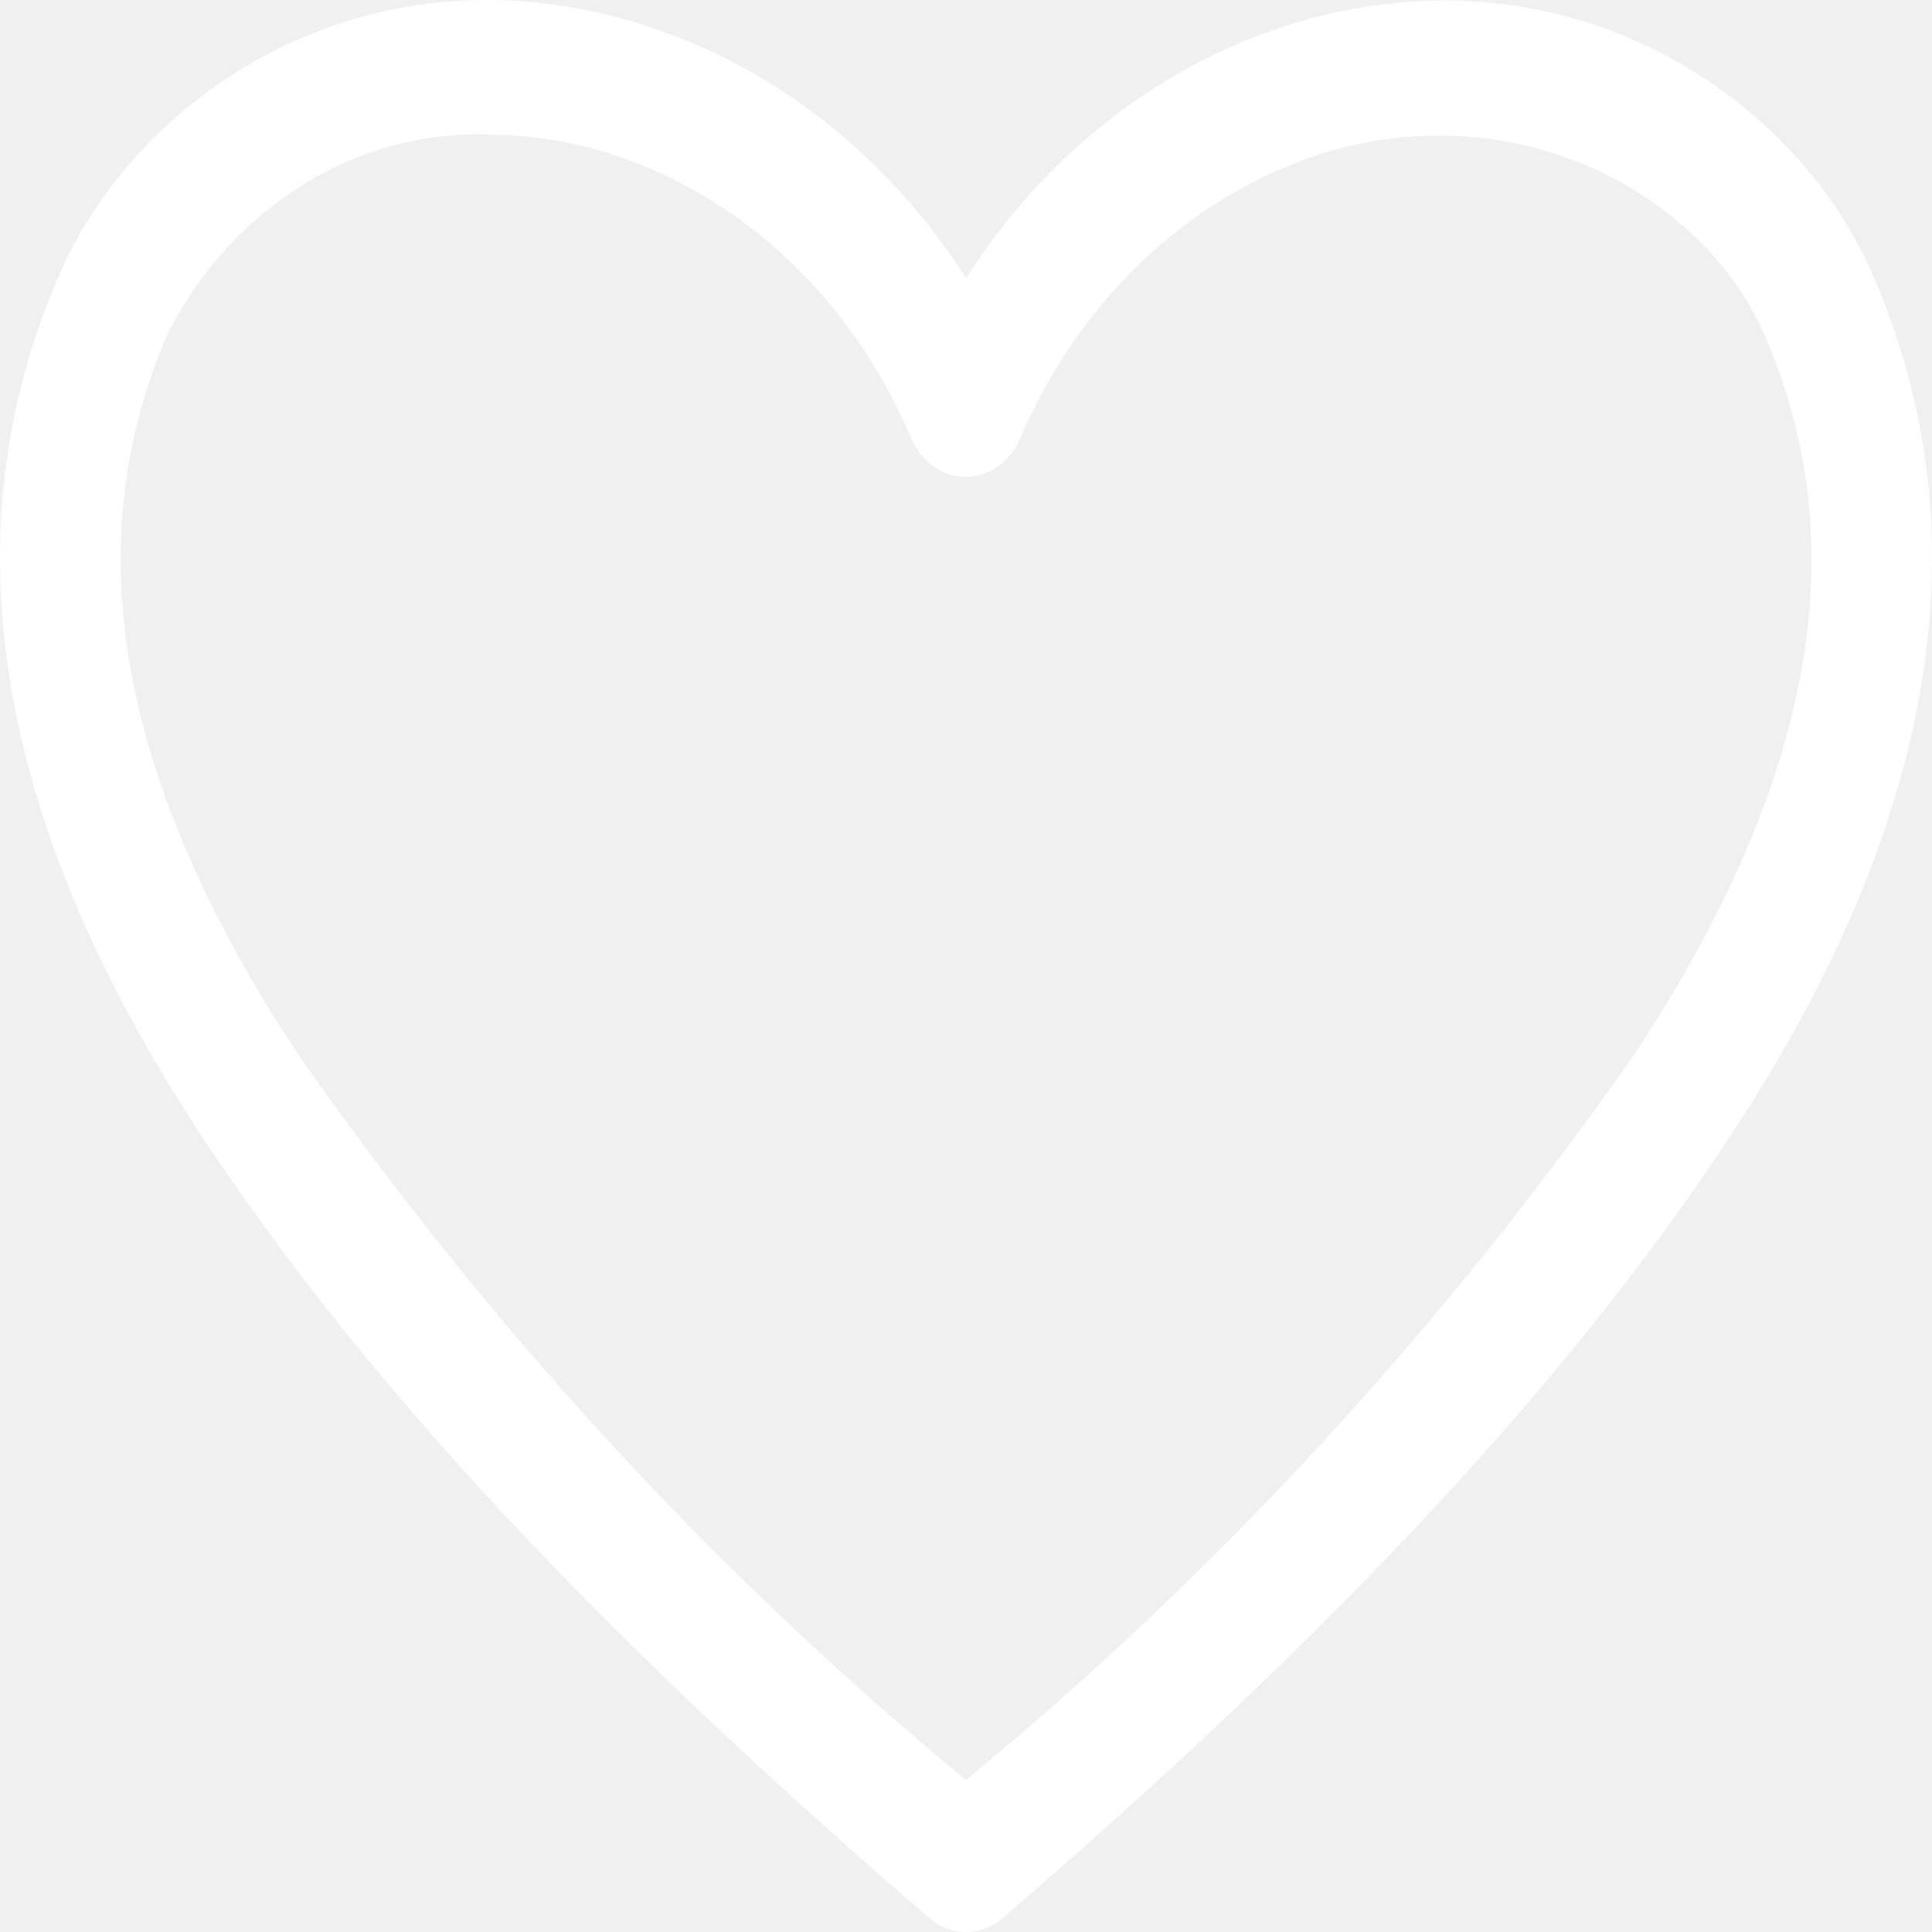
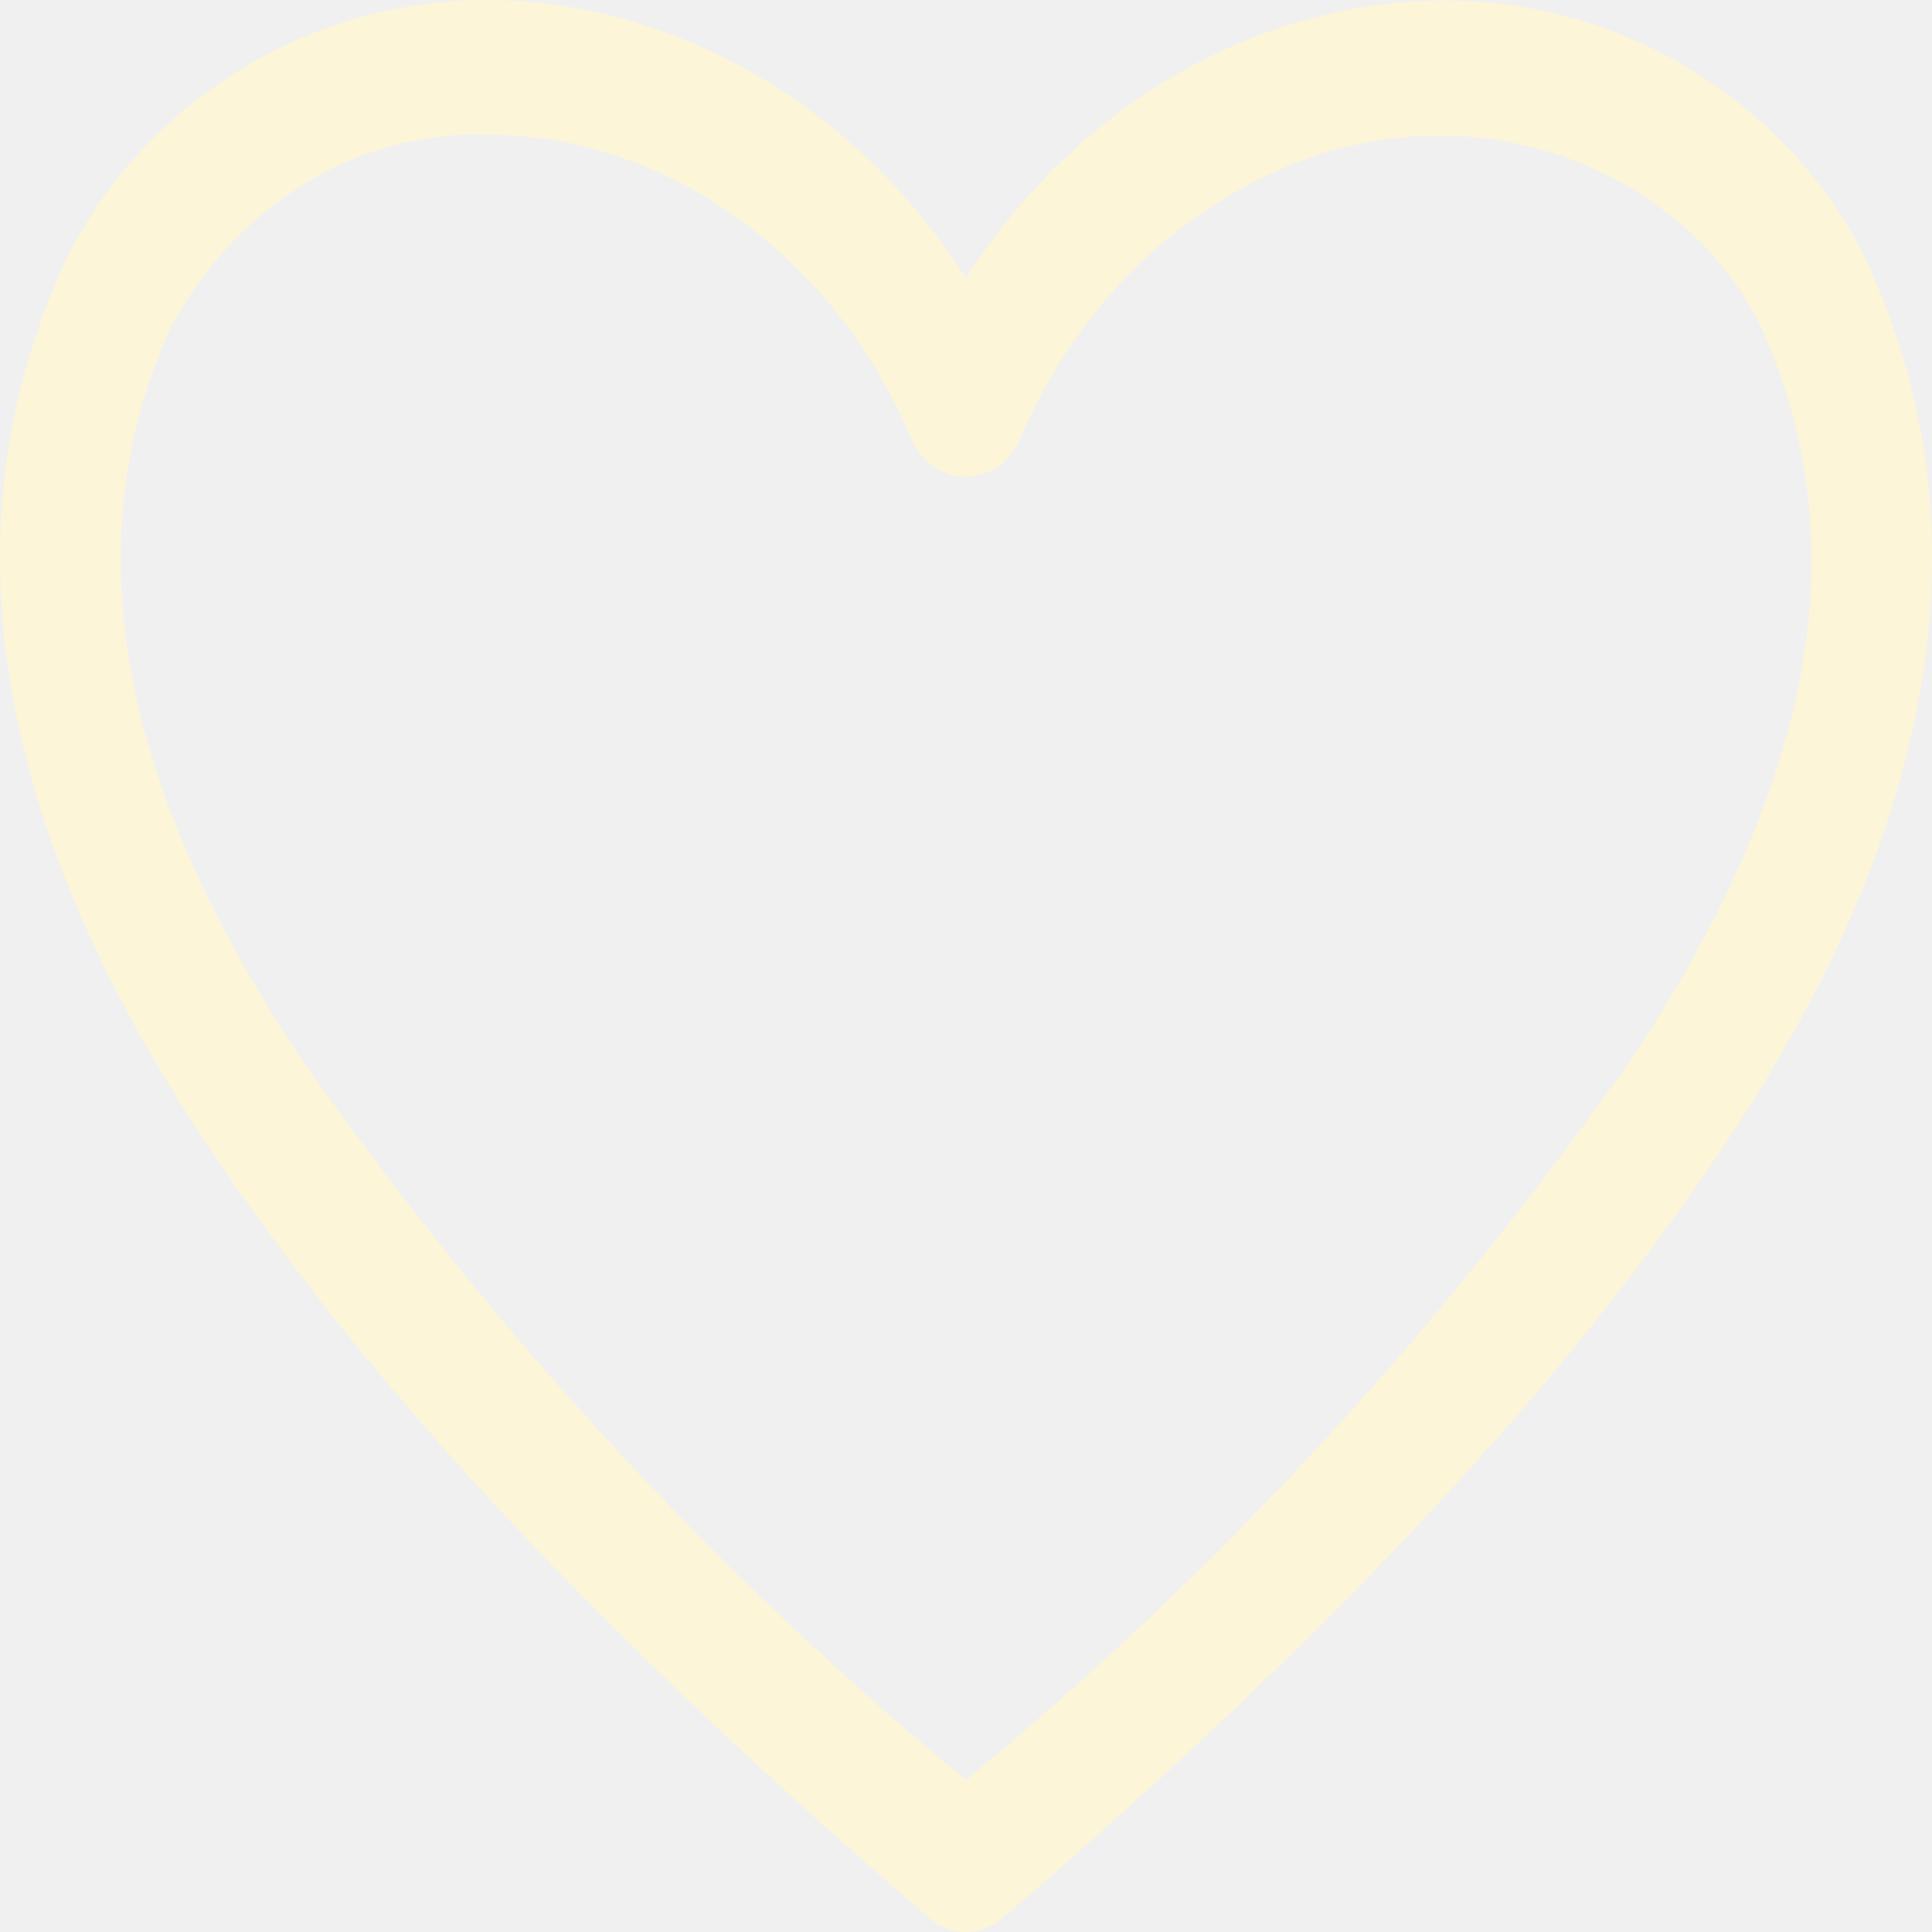
<svg xmlns="http://www.w3.org/2000/svg" width="23" height="23" viewBox="0 0 23 23" fill="none">
-   <path id="Vector" d="M11.5 23C11.341 23 11.187 22.941 11.062 22.833C7.065 19.39 4.311 16.426 2.385 13.501C-0.074 9.764 -0.634 6.314 0.717 3.246C1.68 1.054 4.448 -0.738 7.683 0.305C9.225 0.799 10.571 1.858 11.5 3.31C12.429 1.858 13.775 0.799 15.317 0.305C18.545 -0.723 21.32 1.054 22.283 3.246C23.634 6.314 23.074 9.764 20.615 13.501C18.689 16.426 15.935 19.39 11.938 22.833C11.813 22.941 11.659 23 11.5 23ZM5.843 1.604C5.073 1.571 4.309 1.771 3.634 2.182C2.959 2.594 2.398 3.201 2.011 3.939C0.897 6.473 1.4 9.294 3.549 12.553C5.834 15.819 8.508 18.725 11.5 21.191C14.491 18.728 17.166 15.824 19.451 12.561C21.607 9.294 22.103 6.473 20.989 3.947C20.27 2.353 18.114 1.086 15.713 1.835C14.943 2.088 14.229 2.516 13.617 3.092C13.006 3.669 12.51 4.38 12.161 5.182C12.107 5.328 12.015 5.453 11.897 5.541C11.778 5.629 11.639 5.676 11.496 5.676C11.354 5.676 11.214 5.629 11.096 5.541C10.978 5.453 10.886 5.328 10.832 5.182C10.486 4.378 9.991 3.665 9.379 3.088C8.767 2.511 8.052 2.084 7.28 1.835C6.813 1.685 6.329 1.607 5.843 1.604Z" fill="white" />
+   <path id="Vector" d="M11.5 23C11.341 23 11.187 22.941 11.062 22.833C7.065 19.39 4.311 16.426 2.385 13.501C-0.074 9.764 -0.634 6.314 0.717 3.246C1.68 1.054 4.448 -0.738 7.683 0.305C9.225 0.799 10.571 1.858 11.5 3.31C12.429 1.858 13.775 0.799 15.317 0.305C18.545 -0.723 21.32 1.054 22.283 3.246C23.634 6.314 23.074 9.764 20.615 13.501C18.689 16.426 15.935 19.39 11.938 22.833C11.813 22.941 11.659 23 11.5 23ZM5.843 1.604C5.073 1.571 4.309 1.771 3.634 2.182C2.959 2.594 2.398 3.201 2.011 3.939C0.897 6.473 1.4 9.294 3.549 12.553C5.834 15.819 8.508 18.725 11.5 21.191C14.491 18.728 17.166 15.824 19.451 12.561C21.607 9.294 22.103 6.473 20.989 3.947C20.27 2.353 18.114 1.086 15.713 1.835C14.943 2.088 14.229 2.516 13.617 3.092C13.006 3.669 12.51 4.38 12.161 5.182C12.107 5.328 12.015 5.453 11.897 5.541C11.778 5.629 11.639 5.676 11.496 5.676C11.354 5.676 11.214 5.629 11.096 5.541C10.978 5.453 10.886 5.328 10.832 5.182C10.486 4.378 9.991 3.665 9.379 3.088C8.767 2.511 8.052 2.084 7.28 1.835C6.813 1.685 6.329 1.607 5.843 1.604Z" fill="#FCF5D8" />
</svg>
